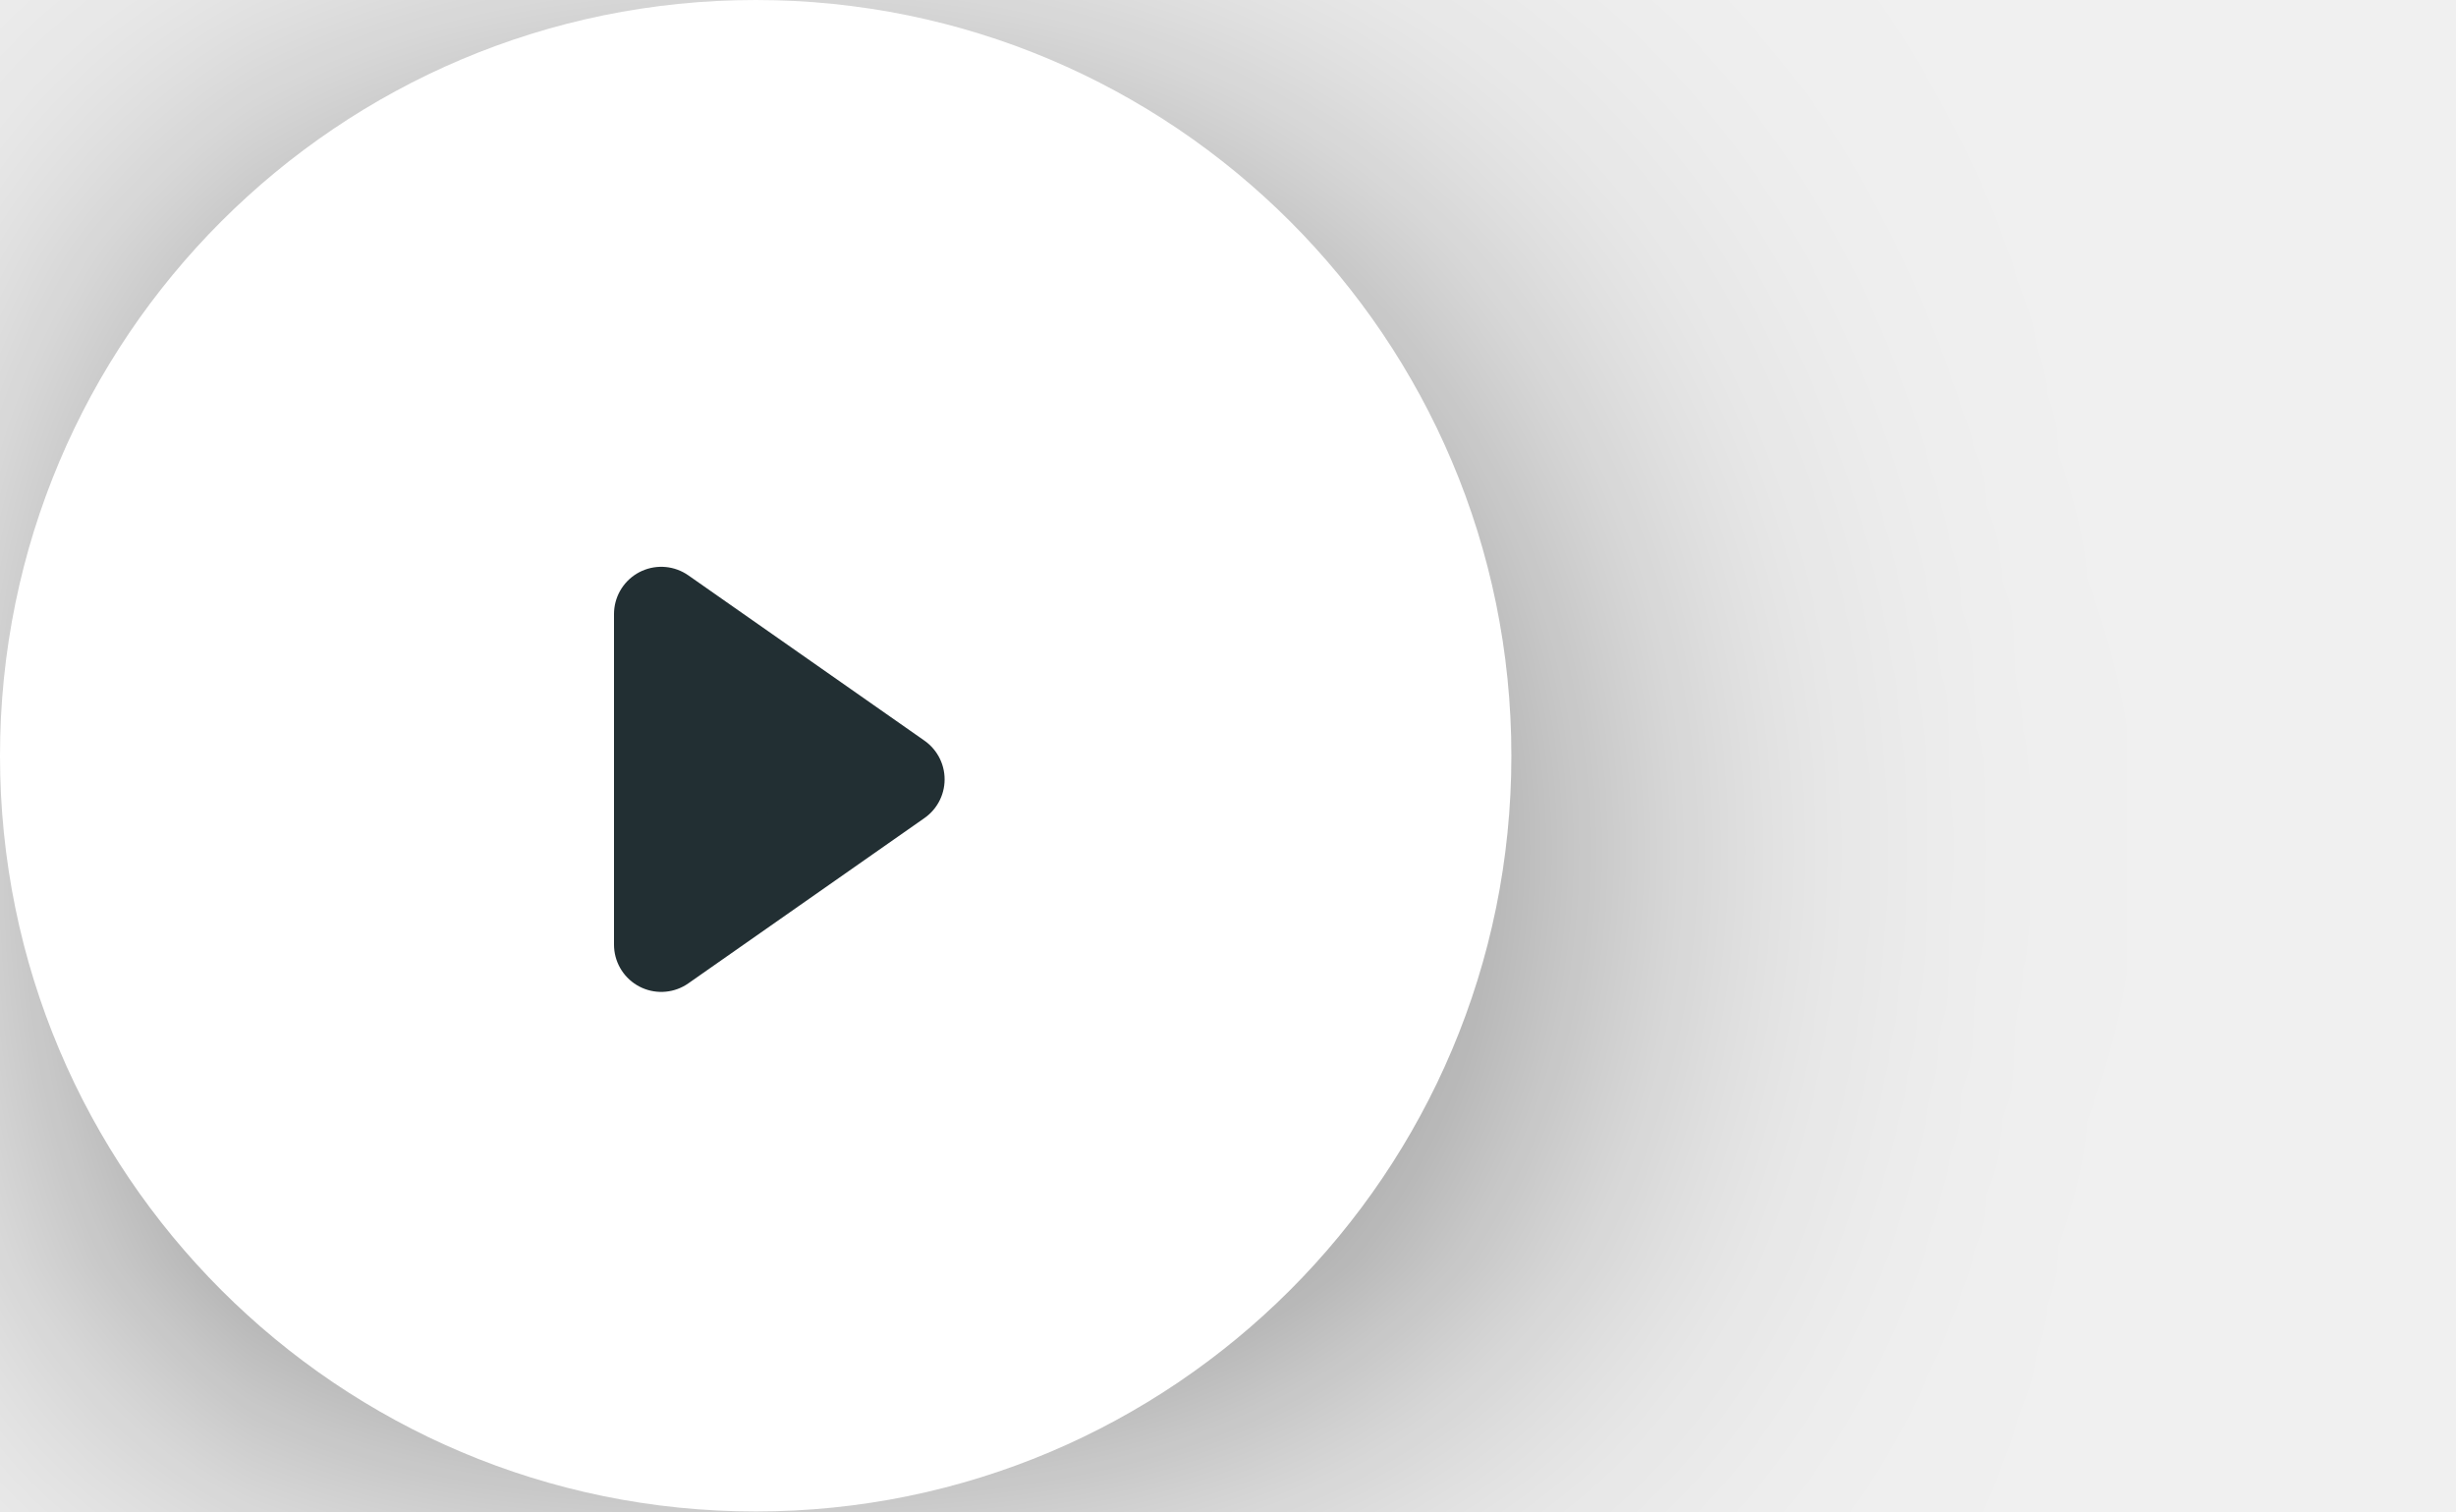
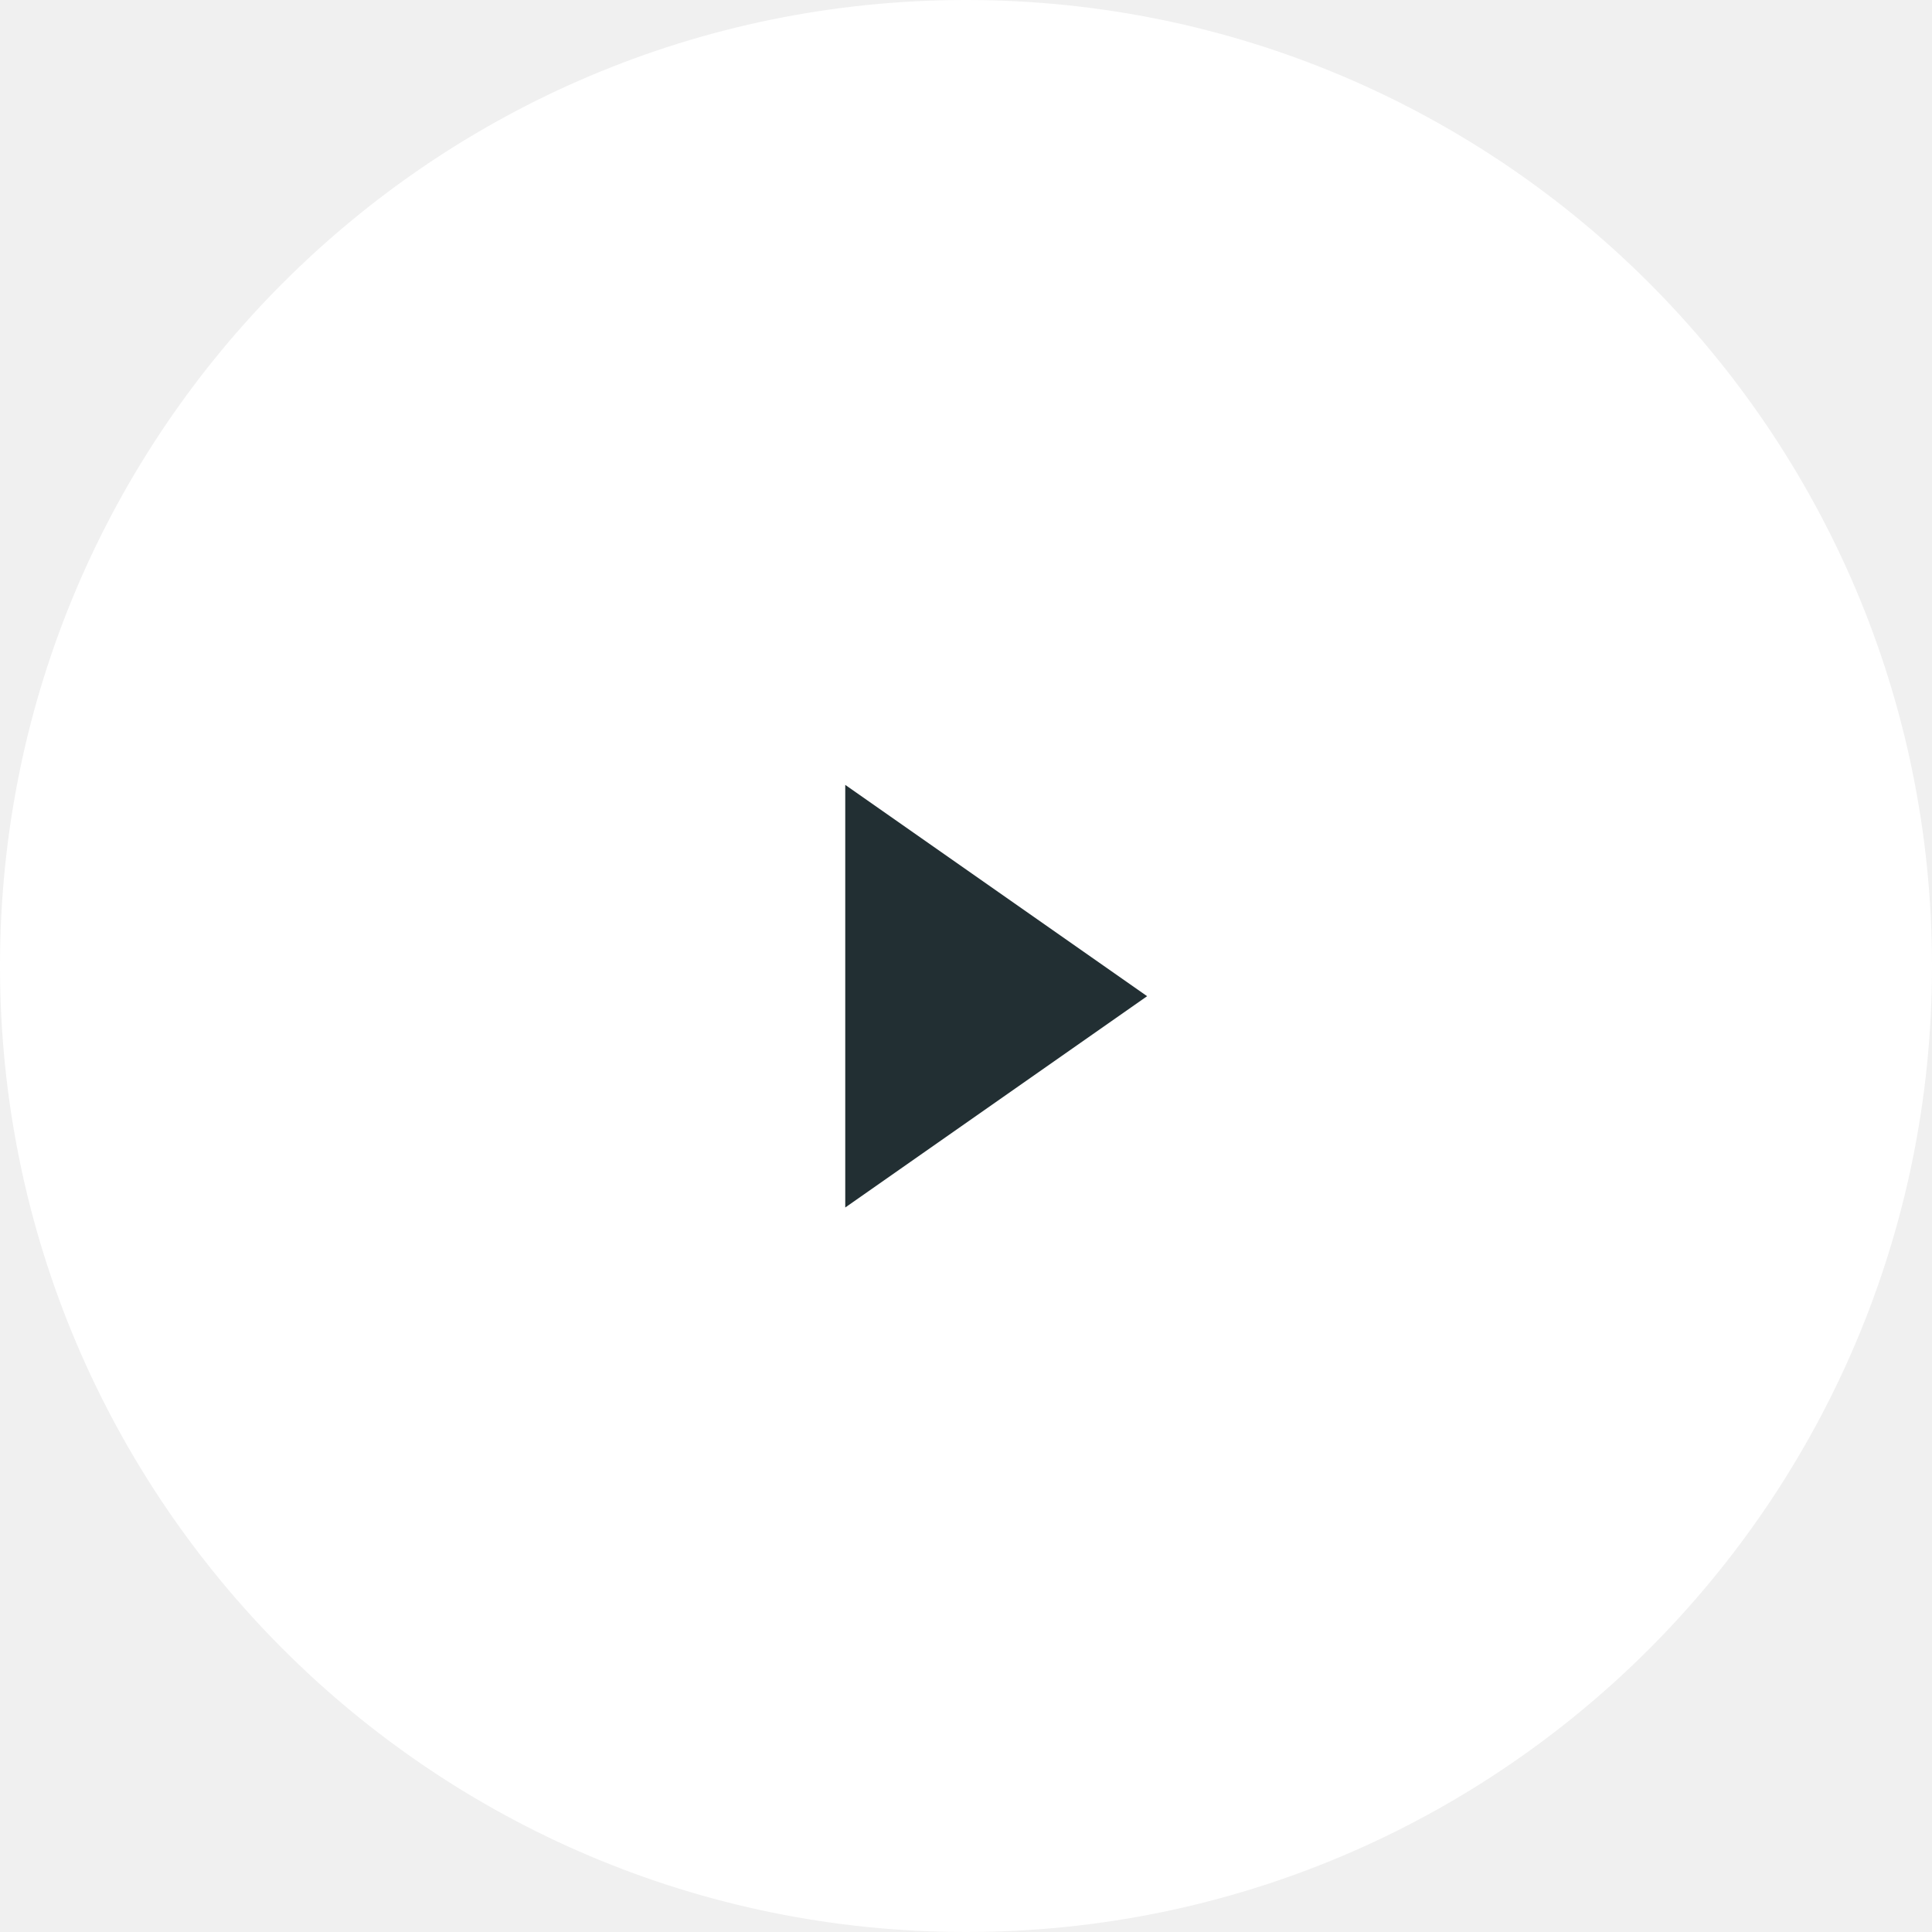
- <svg xmlns="http://www.w3.org/2000/svg" width="52" height="32" viewBox="0 0 52 32" fill="none">
-   <g id="BTN Play">
-     <g id="Oval" filter="url(#filter0_d_0_27)">
-       <path fill-rule="evenodd" clip-rule="evenodd" d="M16 32C24.837 32 32 24.837 32 16C32 7.163 24.837 0 16 0C7.163 0 0 7.163 0 16C0 24.837 7.163 32 16 32Z" fill="white" />
-     </g>
-     <path id="Shape" fill-rule="evenodd" clip-rule="evenodd" d="M19 16.5L14 20V13L19 16.5Z" fill="#222F33" stroke="#222F33" stroke-width="2" stroke-linecap="round" stroke-linejoin="round" />
-   </g>
-   <defs>
-     <filter id="filter0_d_0_27" x="-20" y="-18" width="72" height="72" filterUnits="userSpaceOnUse" color-interpolation-filters="sRGB">
-       <feFlood flood-opacity="0" result="BackgroundImageFix" />
-       <feColorMatrix in="SourceAlpha" type="matrix" values="0 0 0 0 0 0 0 0 0 0 0 0 0 0 0 0 0 0 127 0" result="hardAlpha" />
-       <feOffset dy="2" />
-       <feGaussianBlur stdDeviation="10" />
-       <feColorMatrix type="matrix" values="0 0 0 0 0 0 0 0 0 0 0 0 0 0 0 0 0 0 0.5 0" />
-       <feBlend mode="normal" in2="BackgroundImageFix" result="effect1_dropShadow_0_27" />
-       <feBlend mode="normal" in="SourceGraphic" in2="effect1_dropShadow_0_27" result="shape" />
-     </filter>
-   </defs>
+ <svg xmlns="http://www.w3.org/2000/svg" width="32" height="32" viewBox="0 0 32 32" fill="none">
+   <path fill-rule="evenodd" clip-rule="evenodd" d="M16 32C24.837 32 32 24.837 32 16C32 7.163 24.837 0 16 0C7.163 0 0 7.163 0 16C0 24.837 7.163 32 16 32Z" fill="white" />
+   <path fill-rule="evenodd" clip-rule="evenodd" d="M19 16.5L14 20V13L19 16.5Z" fill="#222F33" />
</svg>
